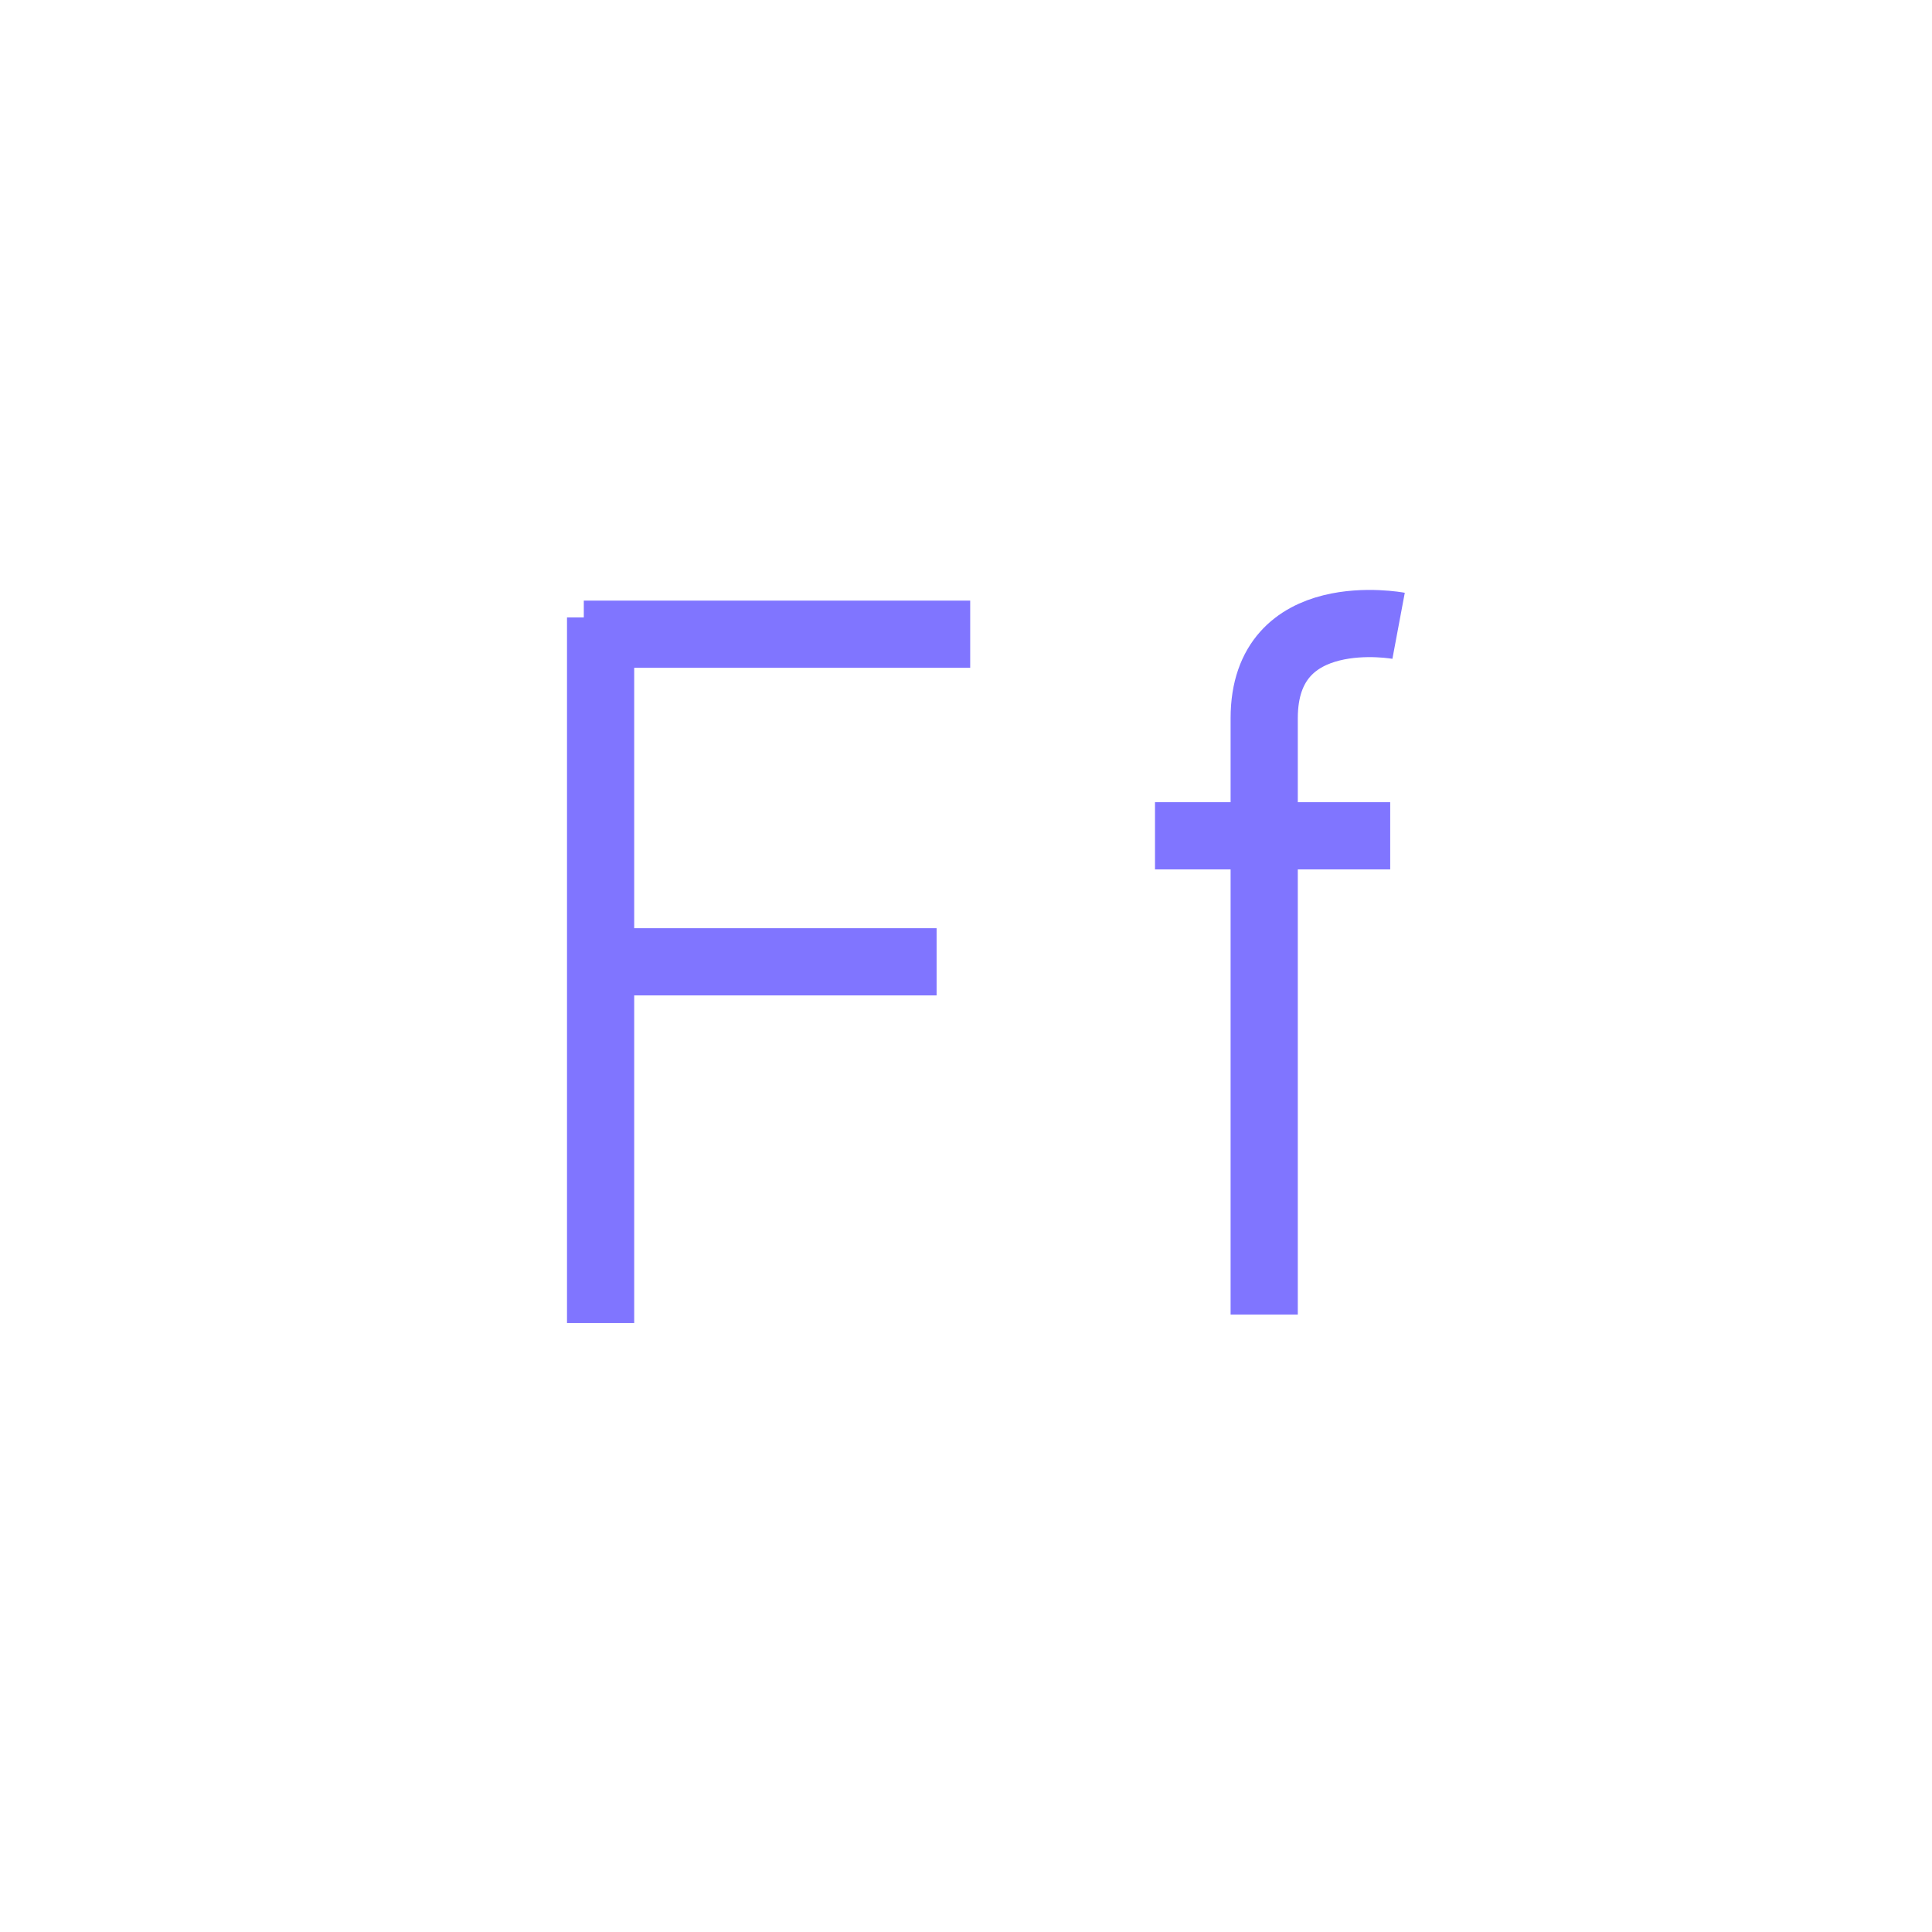
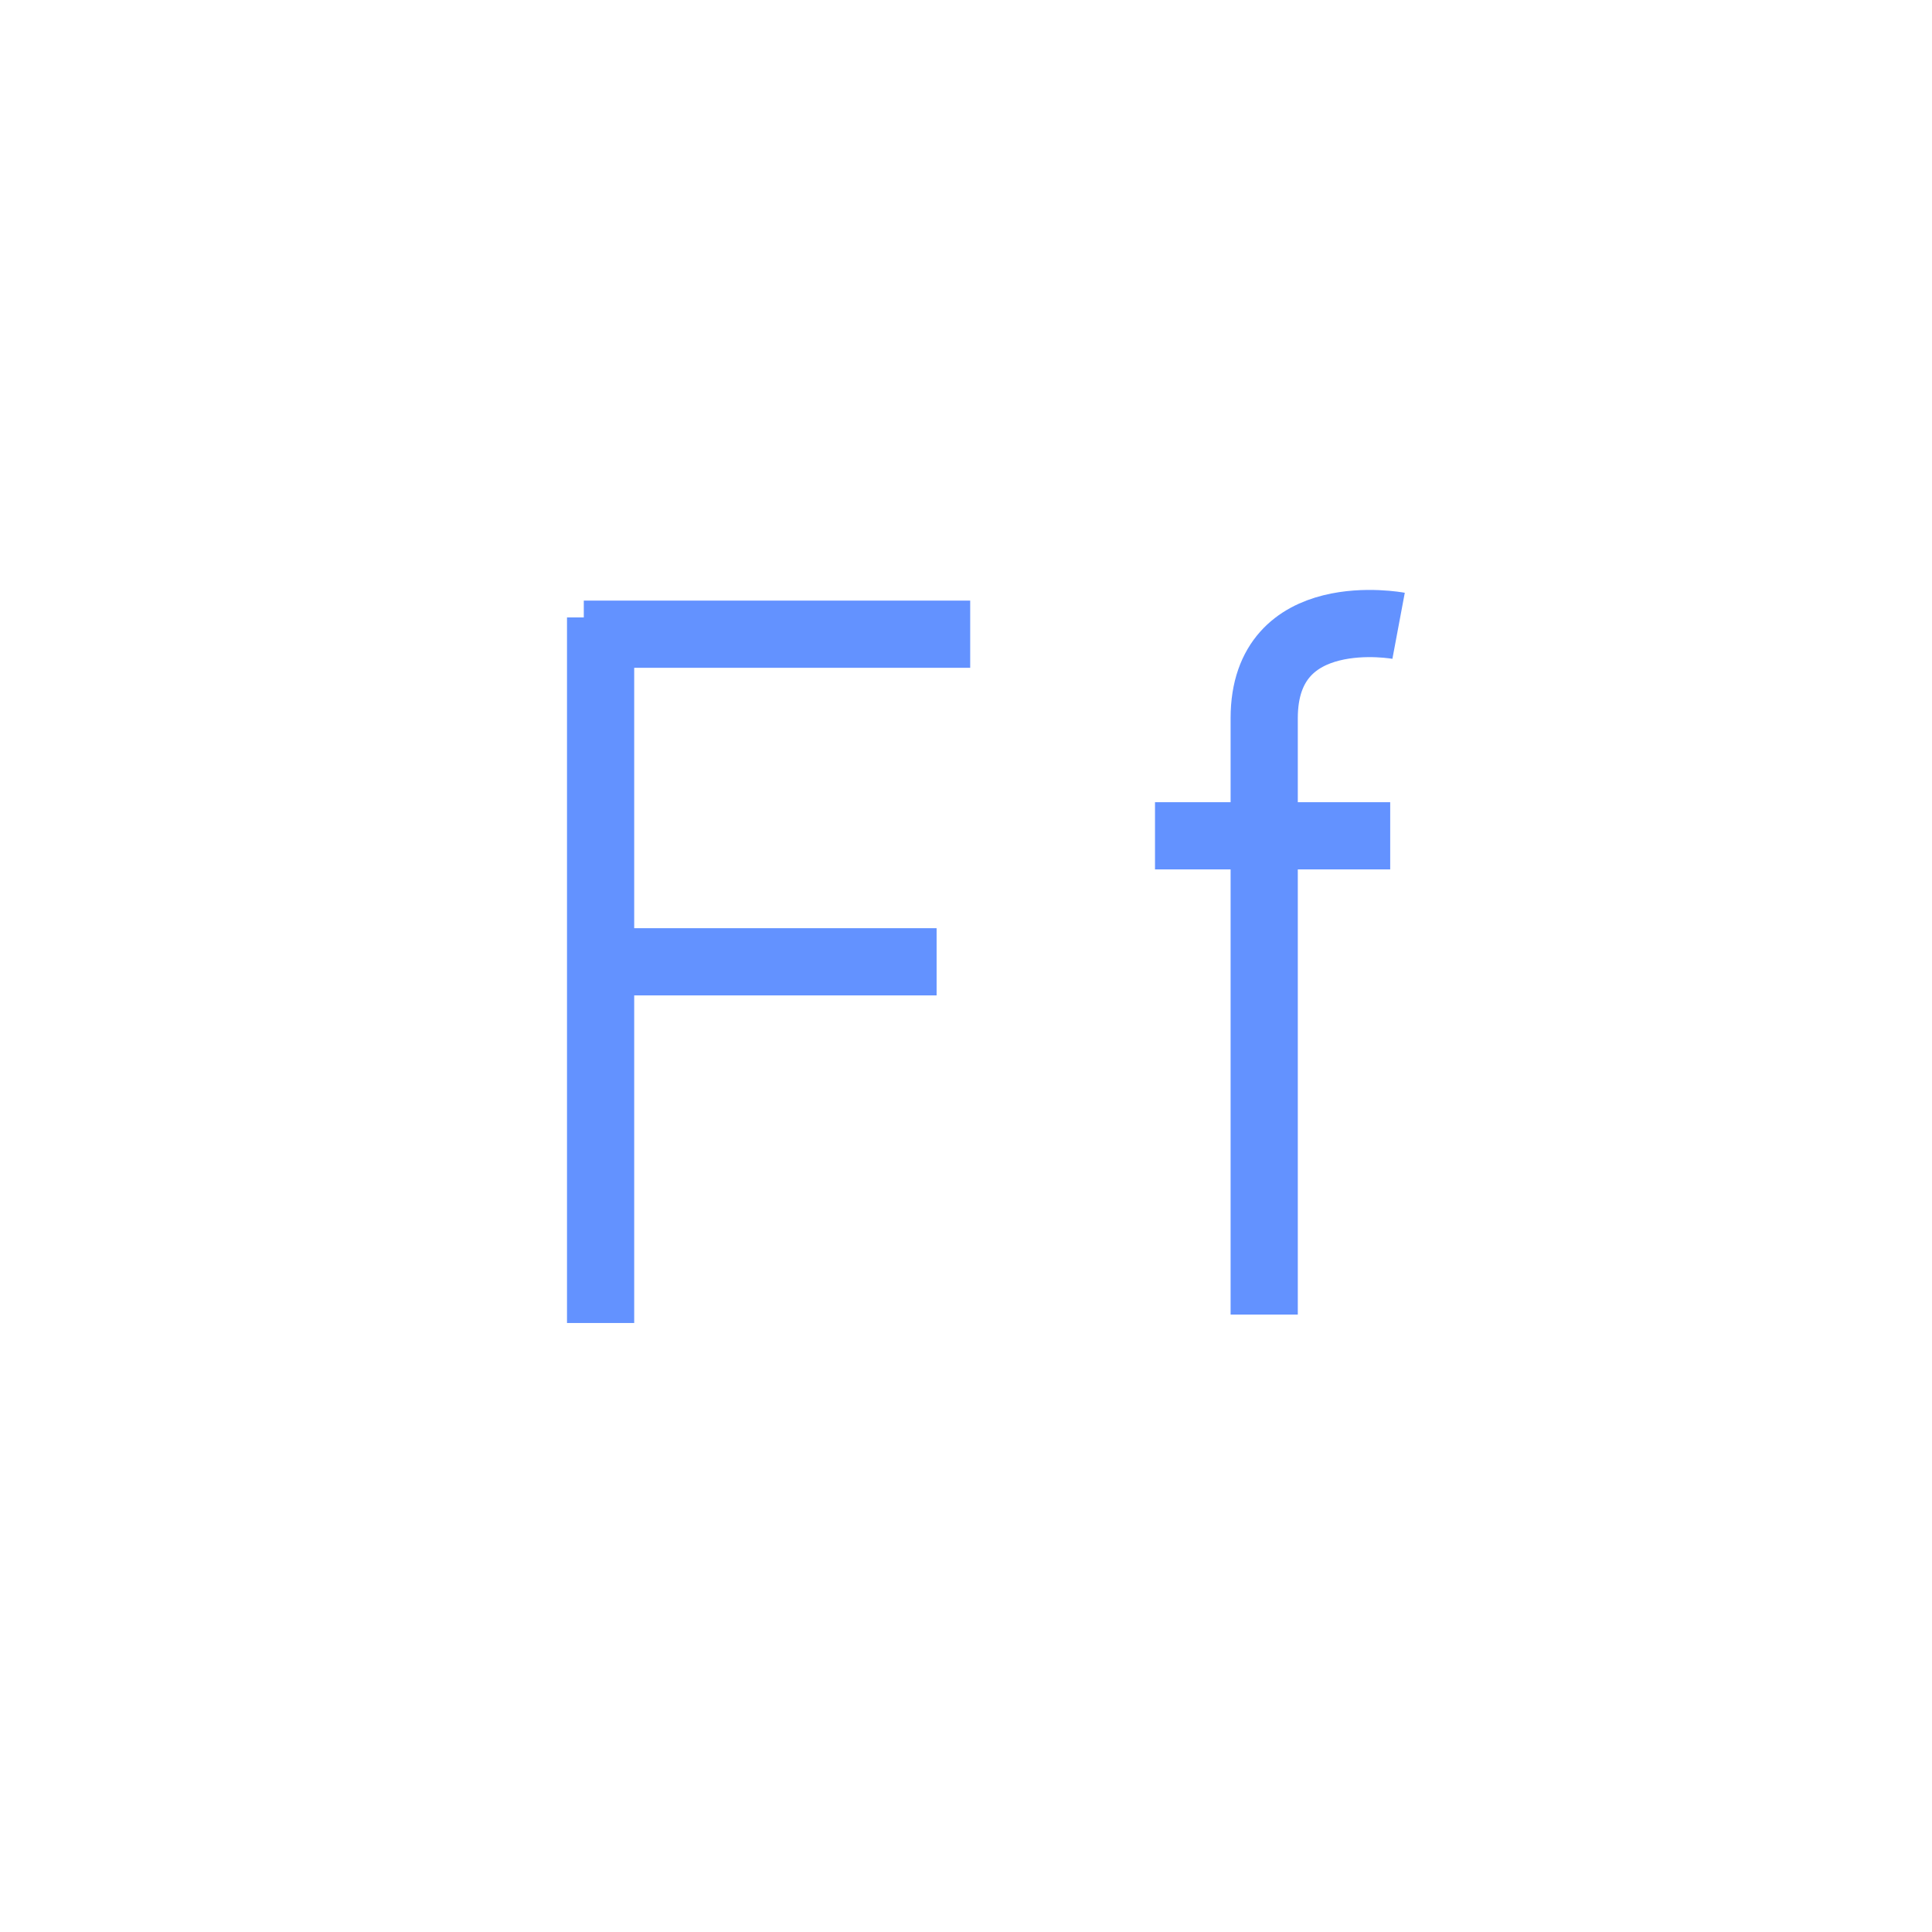
<svg xmlns="http://www.w3.org/2000/svg" version="1.1" x="0px" y="0px" viewBox="0 0 230 230" style="enable-background:new 0 0 230 230;" xml:space="preserve">
  <style type="text/css">
- 	.st0{fill:none;stroke:#8075FF;stroke-width:8;stroke-miterlimit:10;}
+ 	.st0{fill:none;stroke:#6392ff;stroke-width:8;stroke-miterlimit:10;}
</style>
  <g id="CapF">
    <line id="CapF1" class="st0" x1="71.5" y1="73.5" x2="71.5" y2="157.5" />
    <line id="CapF2" class="st0" x1="69.5" y1="75.5" x2="115.5" y2="75.5" />
    <line id="CapF3" class="st0" x1="70.5" y1="114.5" x2="111.5" y2="114.5" />
  </g>
  <g id="LowF">
    <path id="LowF1" class="st0" d="M166.5,74.5c0,0-16-3-16,11s0,71,0,71" />
    <line id="LowF2" class="st0" x1="137.5" y1="99.5" x2="165.5" y2="99.5" />
  </g>
</svg>
